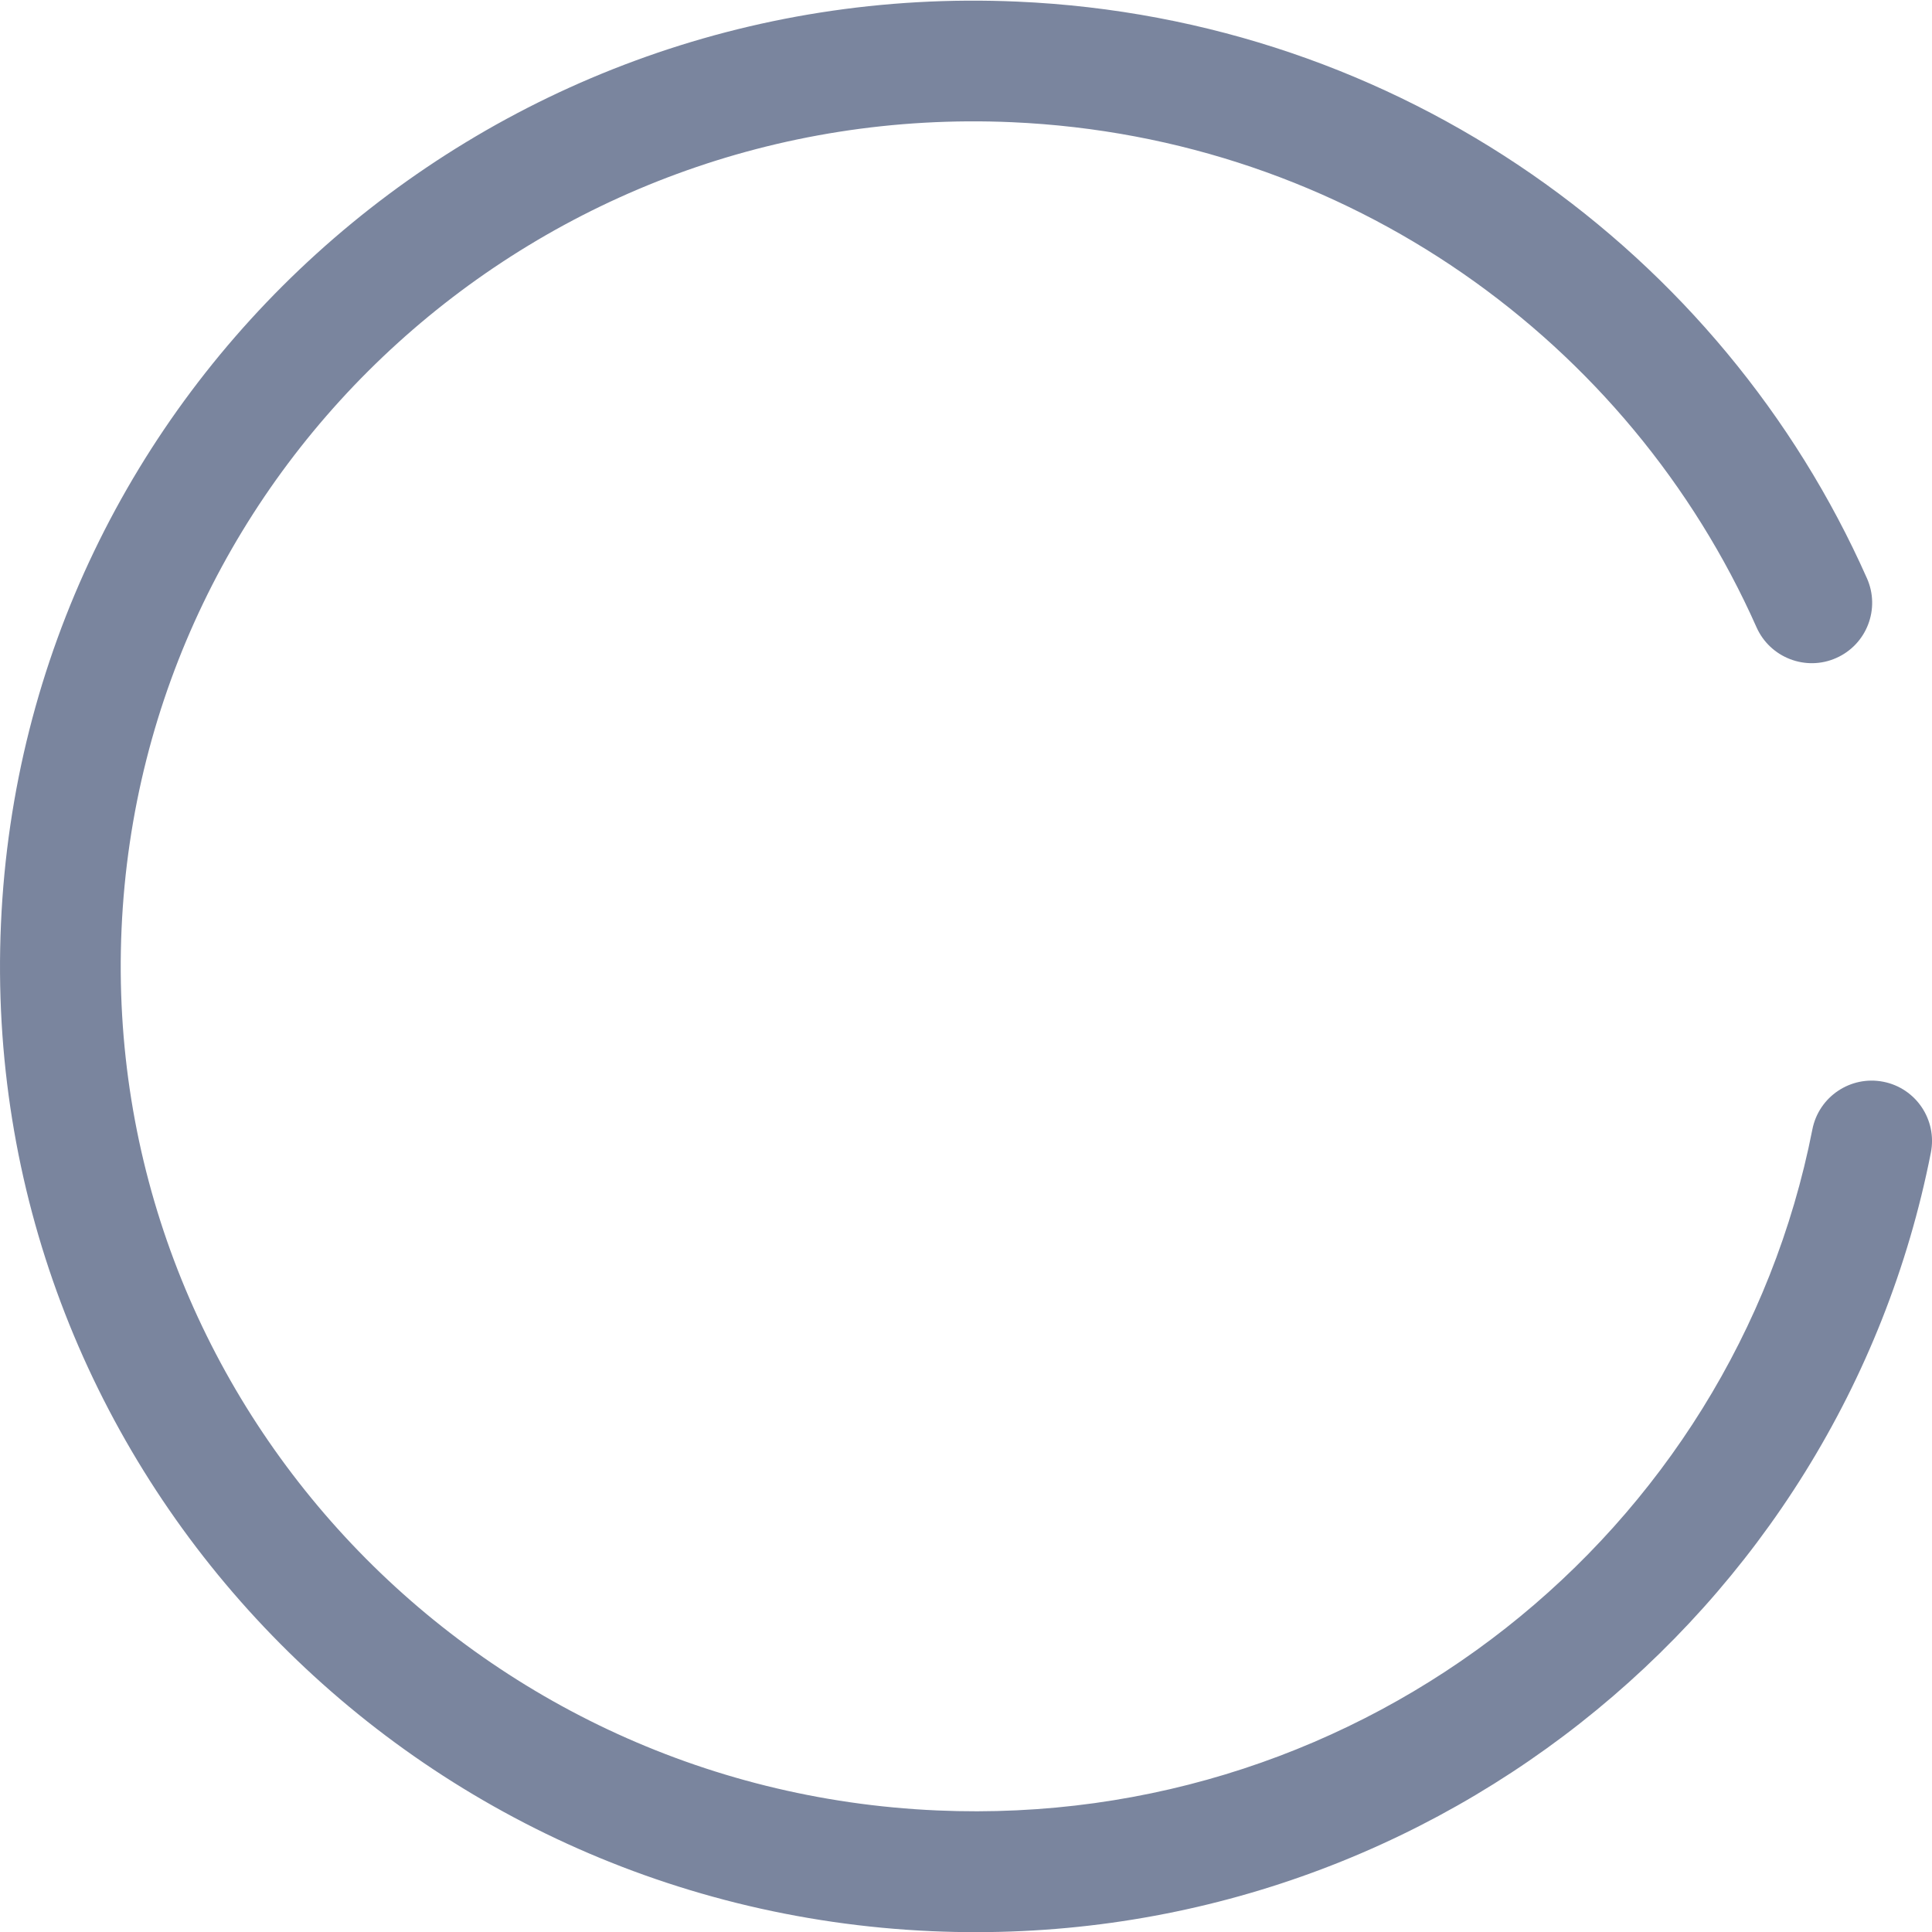
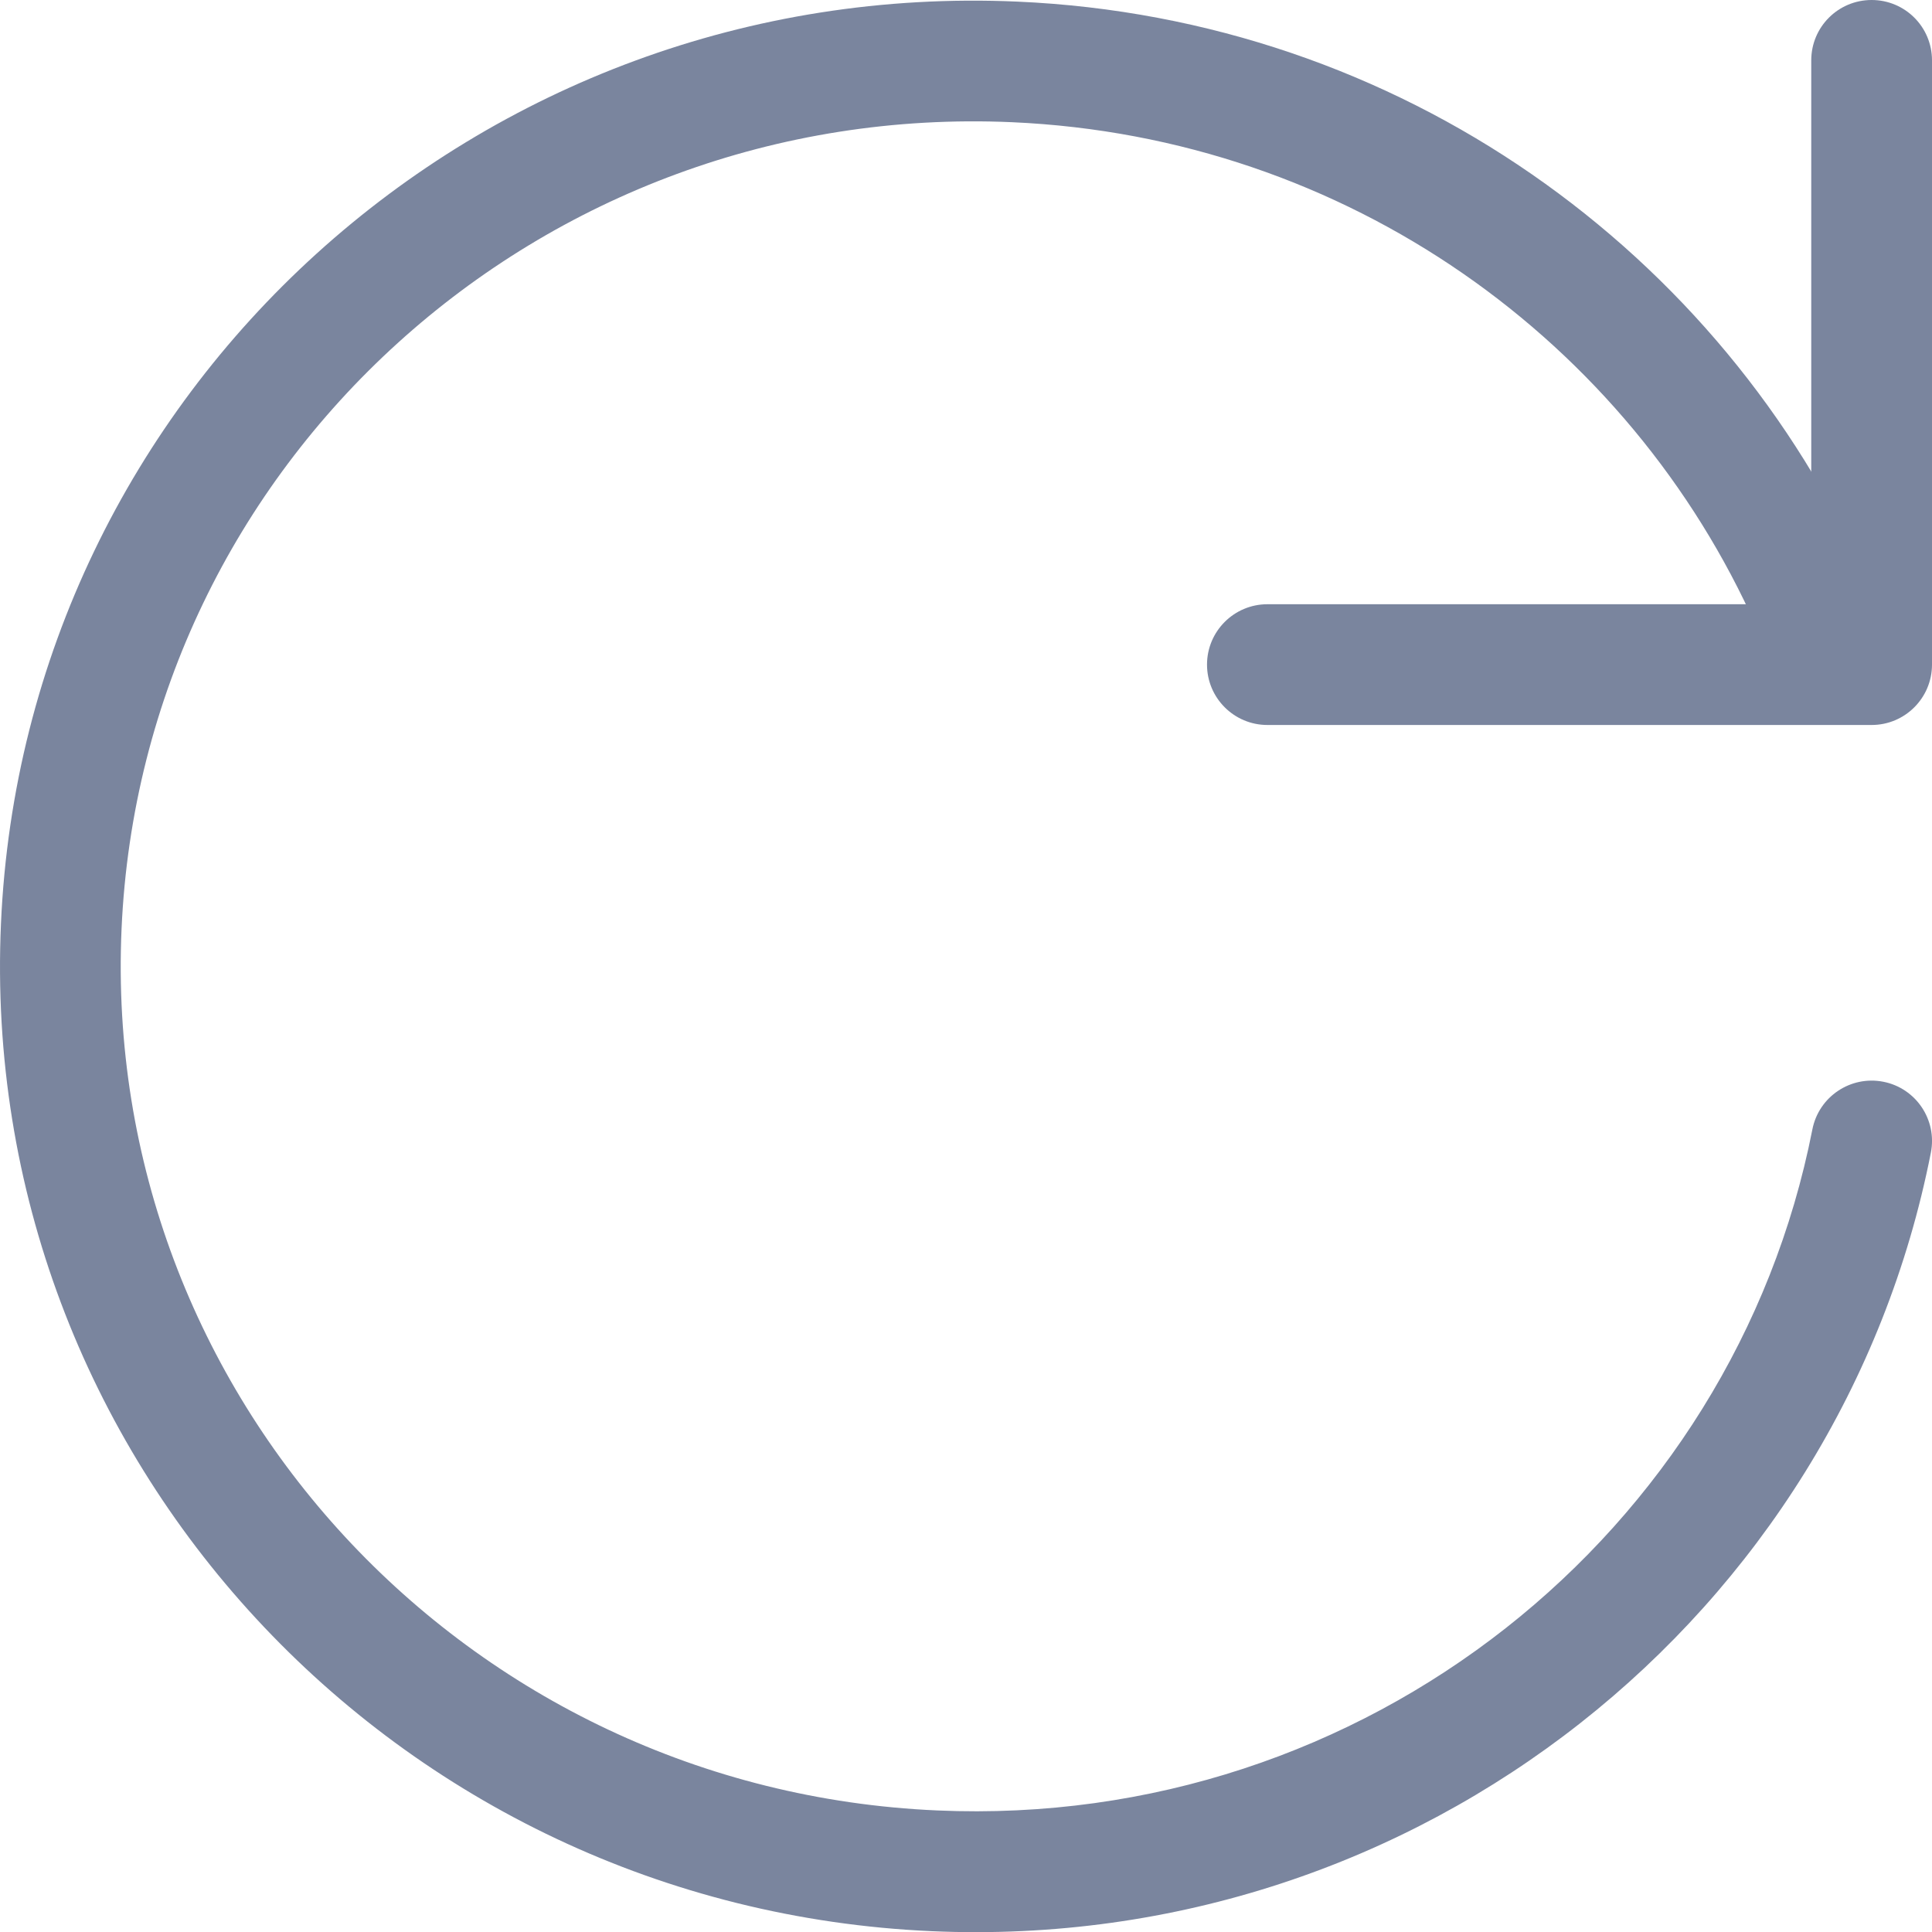
<svg xmlns="http://www.w3.org/2000/svg" width="12" height="12" viewBox="0 0 12 12" fill="none">
  <path fill-rule="evenodd" clip-rule="evenodd" d="M6.285 0.759C3.356 0.63 0.883 2.877 0.755 5.77C0.627 8.662 2.892 11.117 5.821 11.245C8.48 11.362 10.765 9.52 11.257 7.015C11.297 6.811 11.495 6.679 11.698 6.719C11.901 6.759 12.033 6.956 11.993 7.159C11.429 10.028 8.818 12.128 5.788 11.995C2.452 11.848 -0.141 9.05 0.006 5.737C0.152 2.424 2.982 -0.137 6.318 0.01C8.697 0.114 10.697 1.567 11.596 3.592C11.68 3.781 11.595 4.003 11.405 4.087C11.216 4.171 10.994 4.085 10.91 3.896C10.123 2.124 8.372 0.851 6.285 0.759Z" fill="#7A859E" />
+   <path fill-rule="evenodd" clip-rule="evenodd" d="M11.625 -0C11.832 -0 12 0.167 12 0.375V4.128C12 4.335 11.832 4.503 11.625 4.503H7.872C7.665 4.503 7.497 4.335 7.497 4.128C7.497 3.921 7.665 3.753 7.872 3.753H11.25V0.375C11.25 0.167 11.418 -0 11.625 -0Z" fill="#7A859E" />
</svg>
